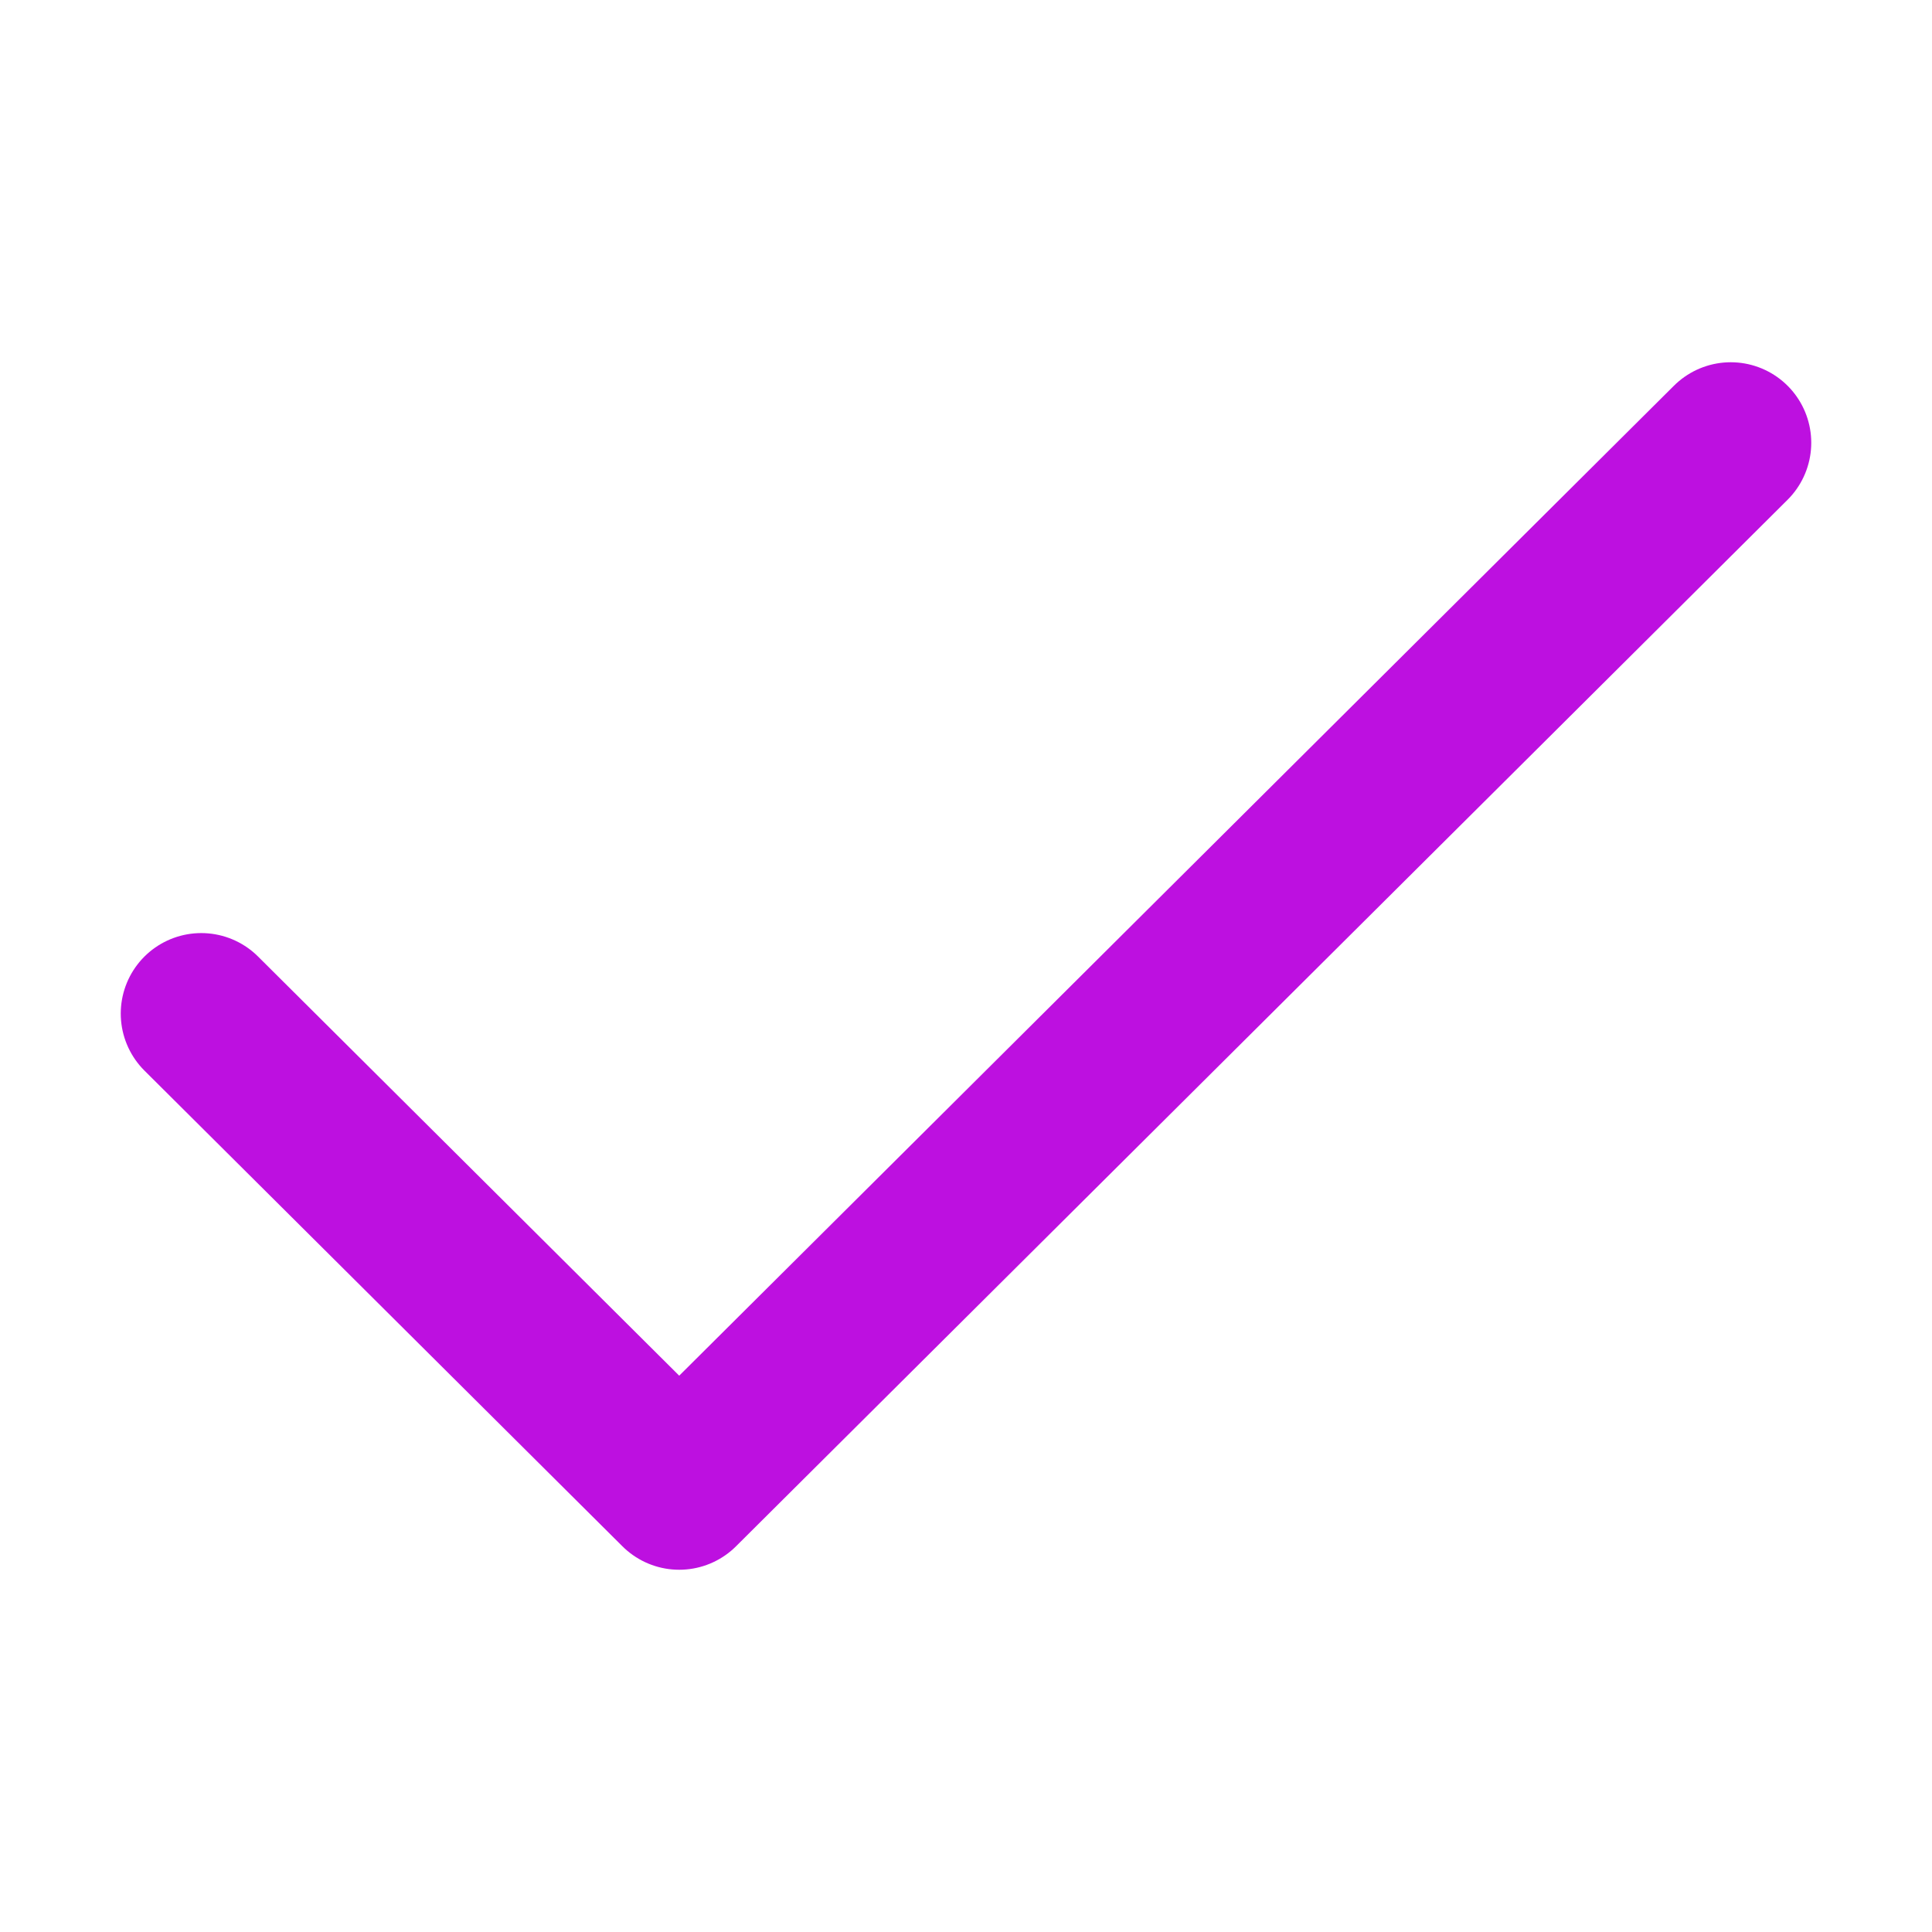
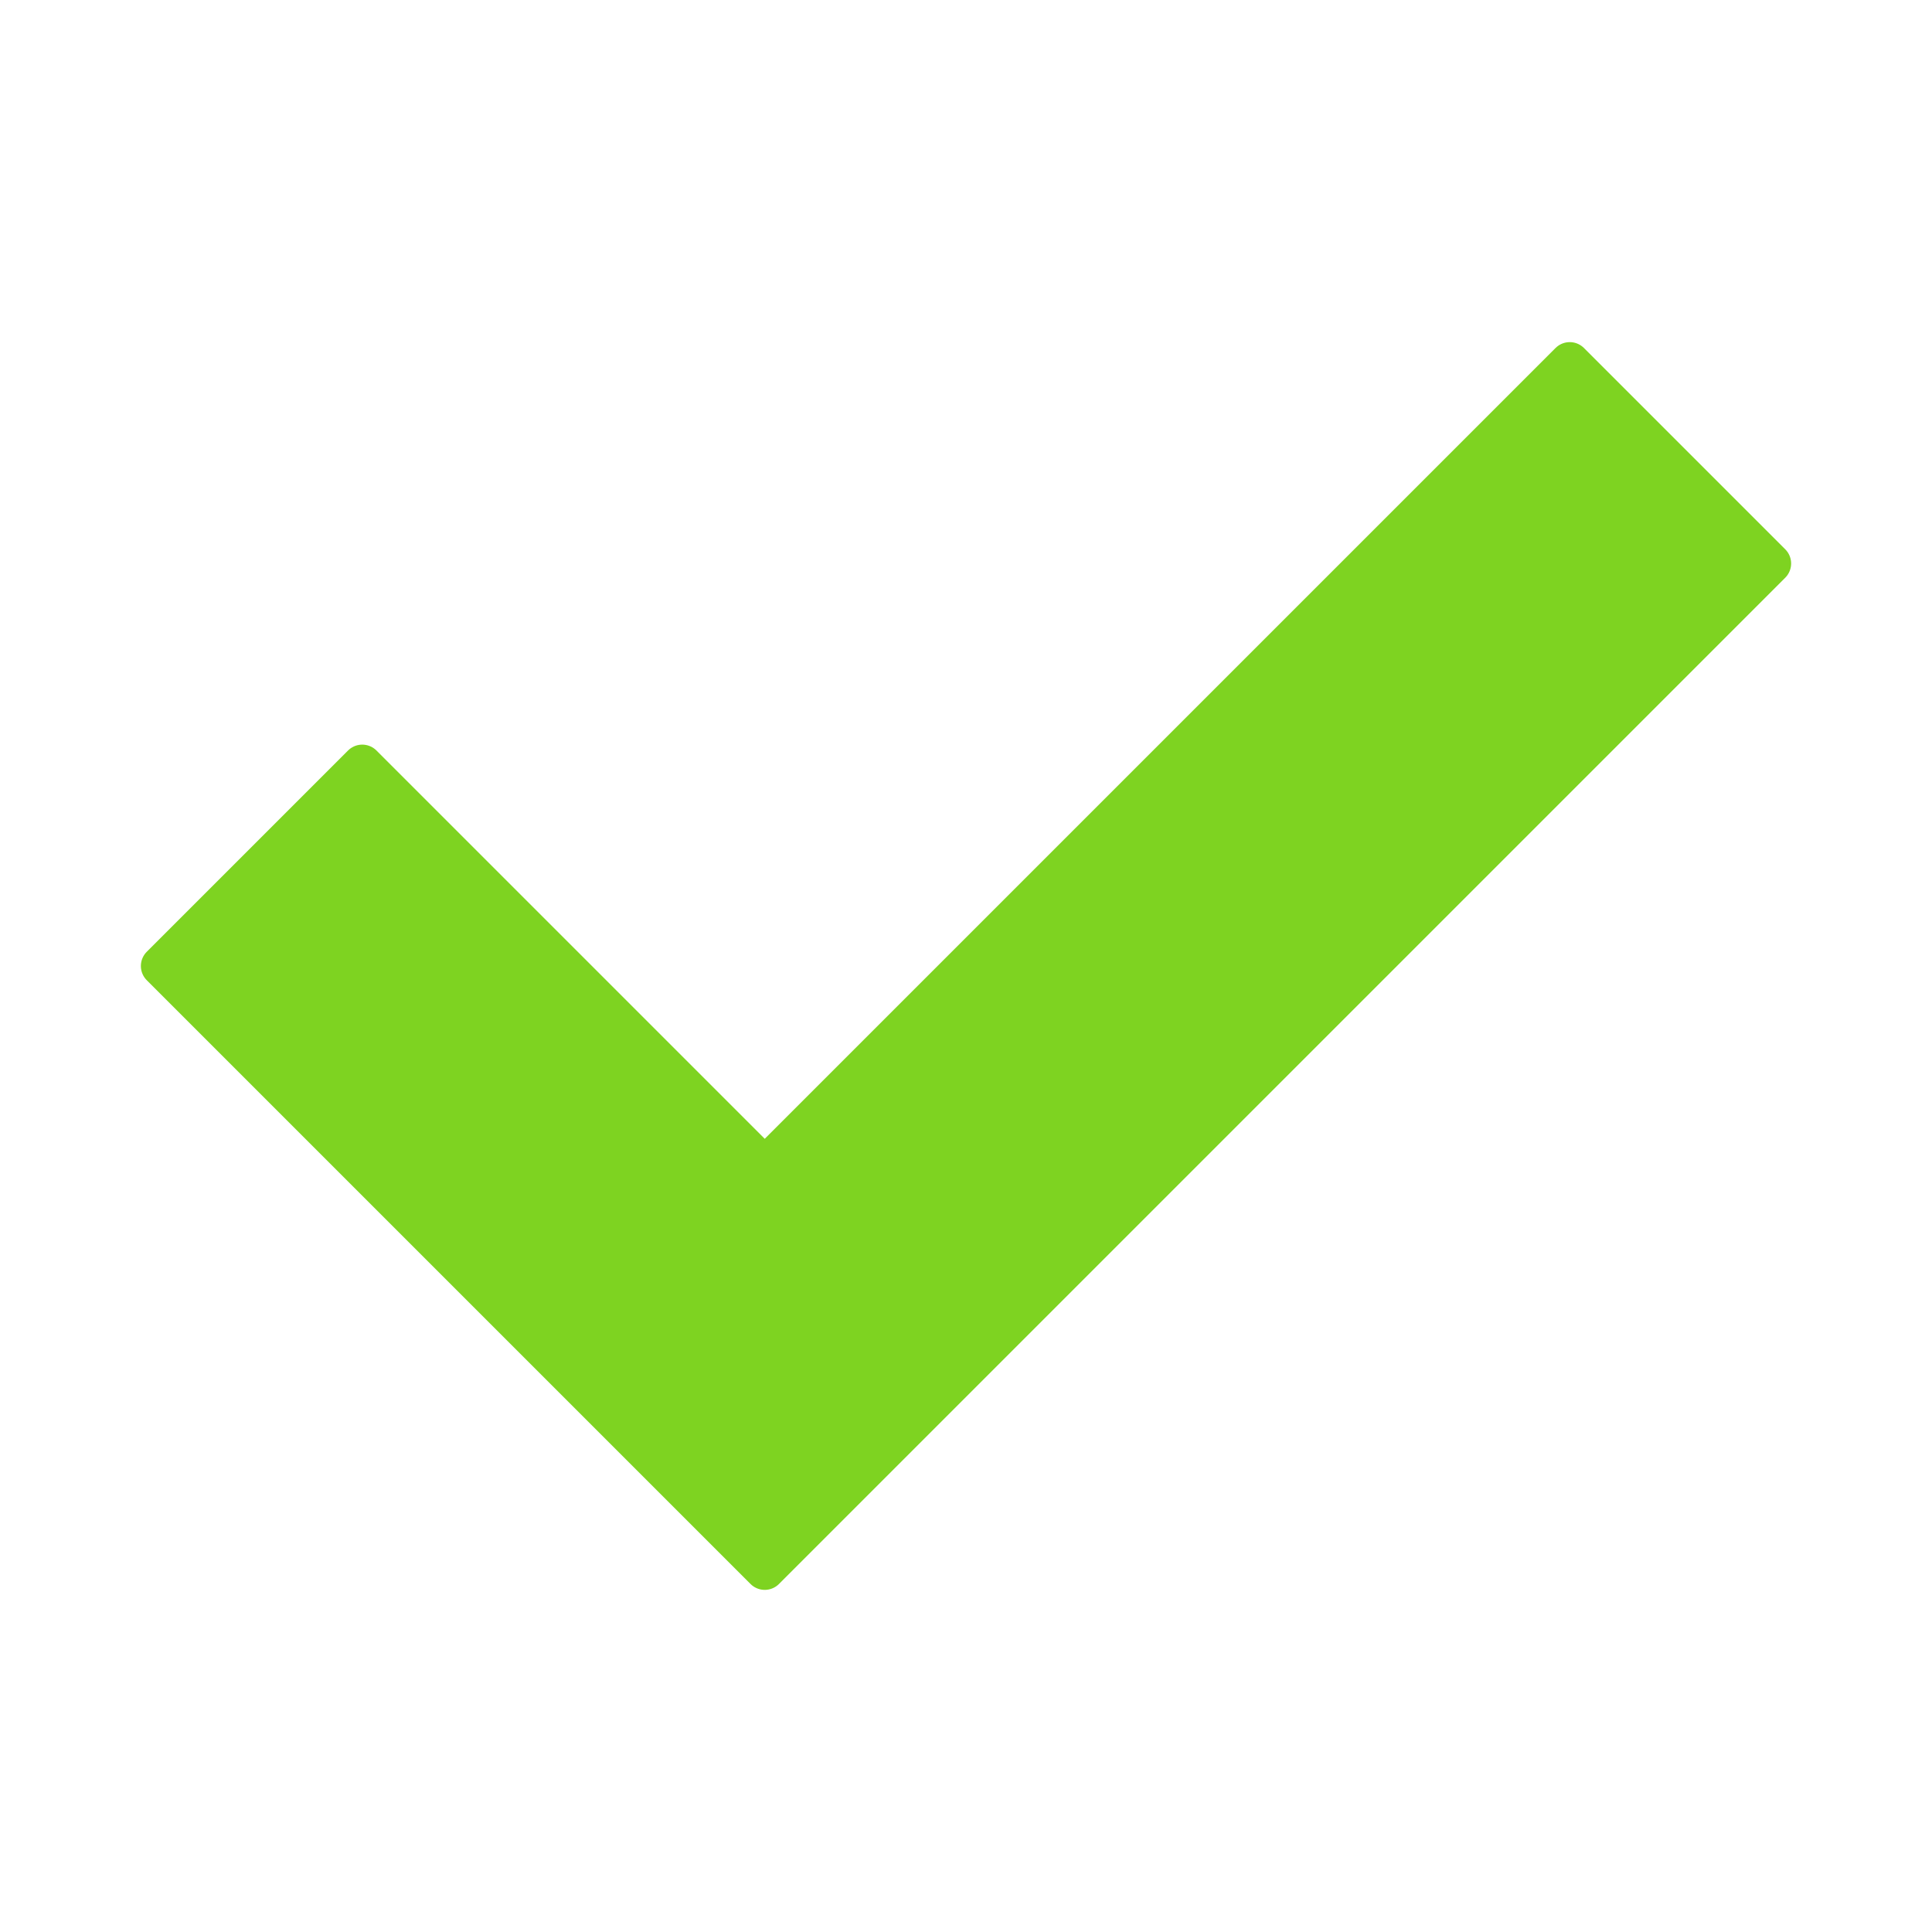
<svg xmlns="http://www.w3.org/2000/svg" width="19" height="19" viewBox="0 0 48 48" fill="none">
-   <path d="M43 11L16.875 37L5 25.182" stroke="#bd10e0" stroke-width="4" stroke-linecap="round" stroke-linejoin="round" />
+   <path fill-rule="evenodd" clip-rule="evenodd" d="M4 24L9 19L19 29L39 9L44 14L19 39L4 24Z" fill="#7ed321" stroke="#7ed321" stroke-width="1" stroke-linecap="round" stroke-linejoin="round" />
</svg>
